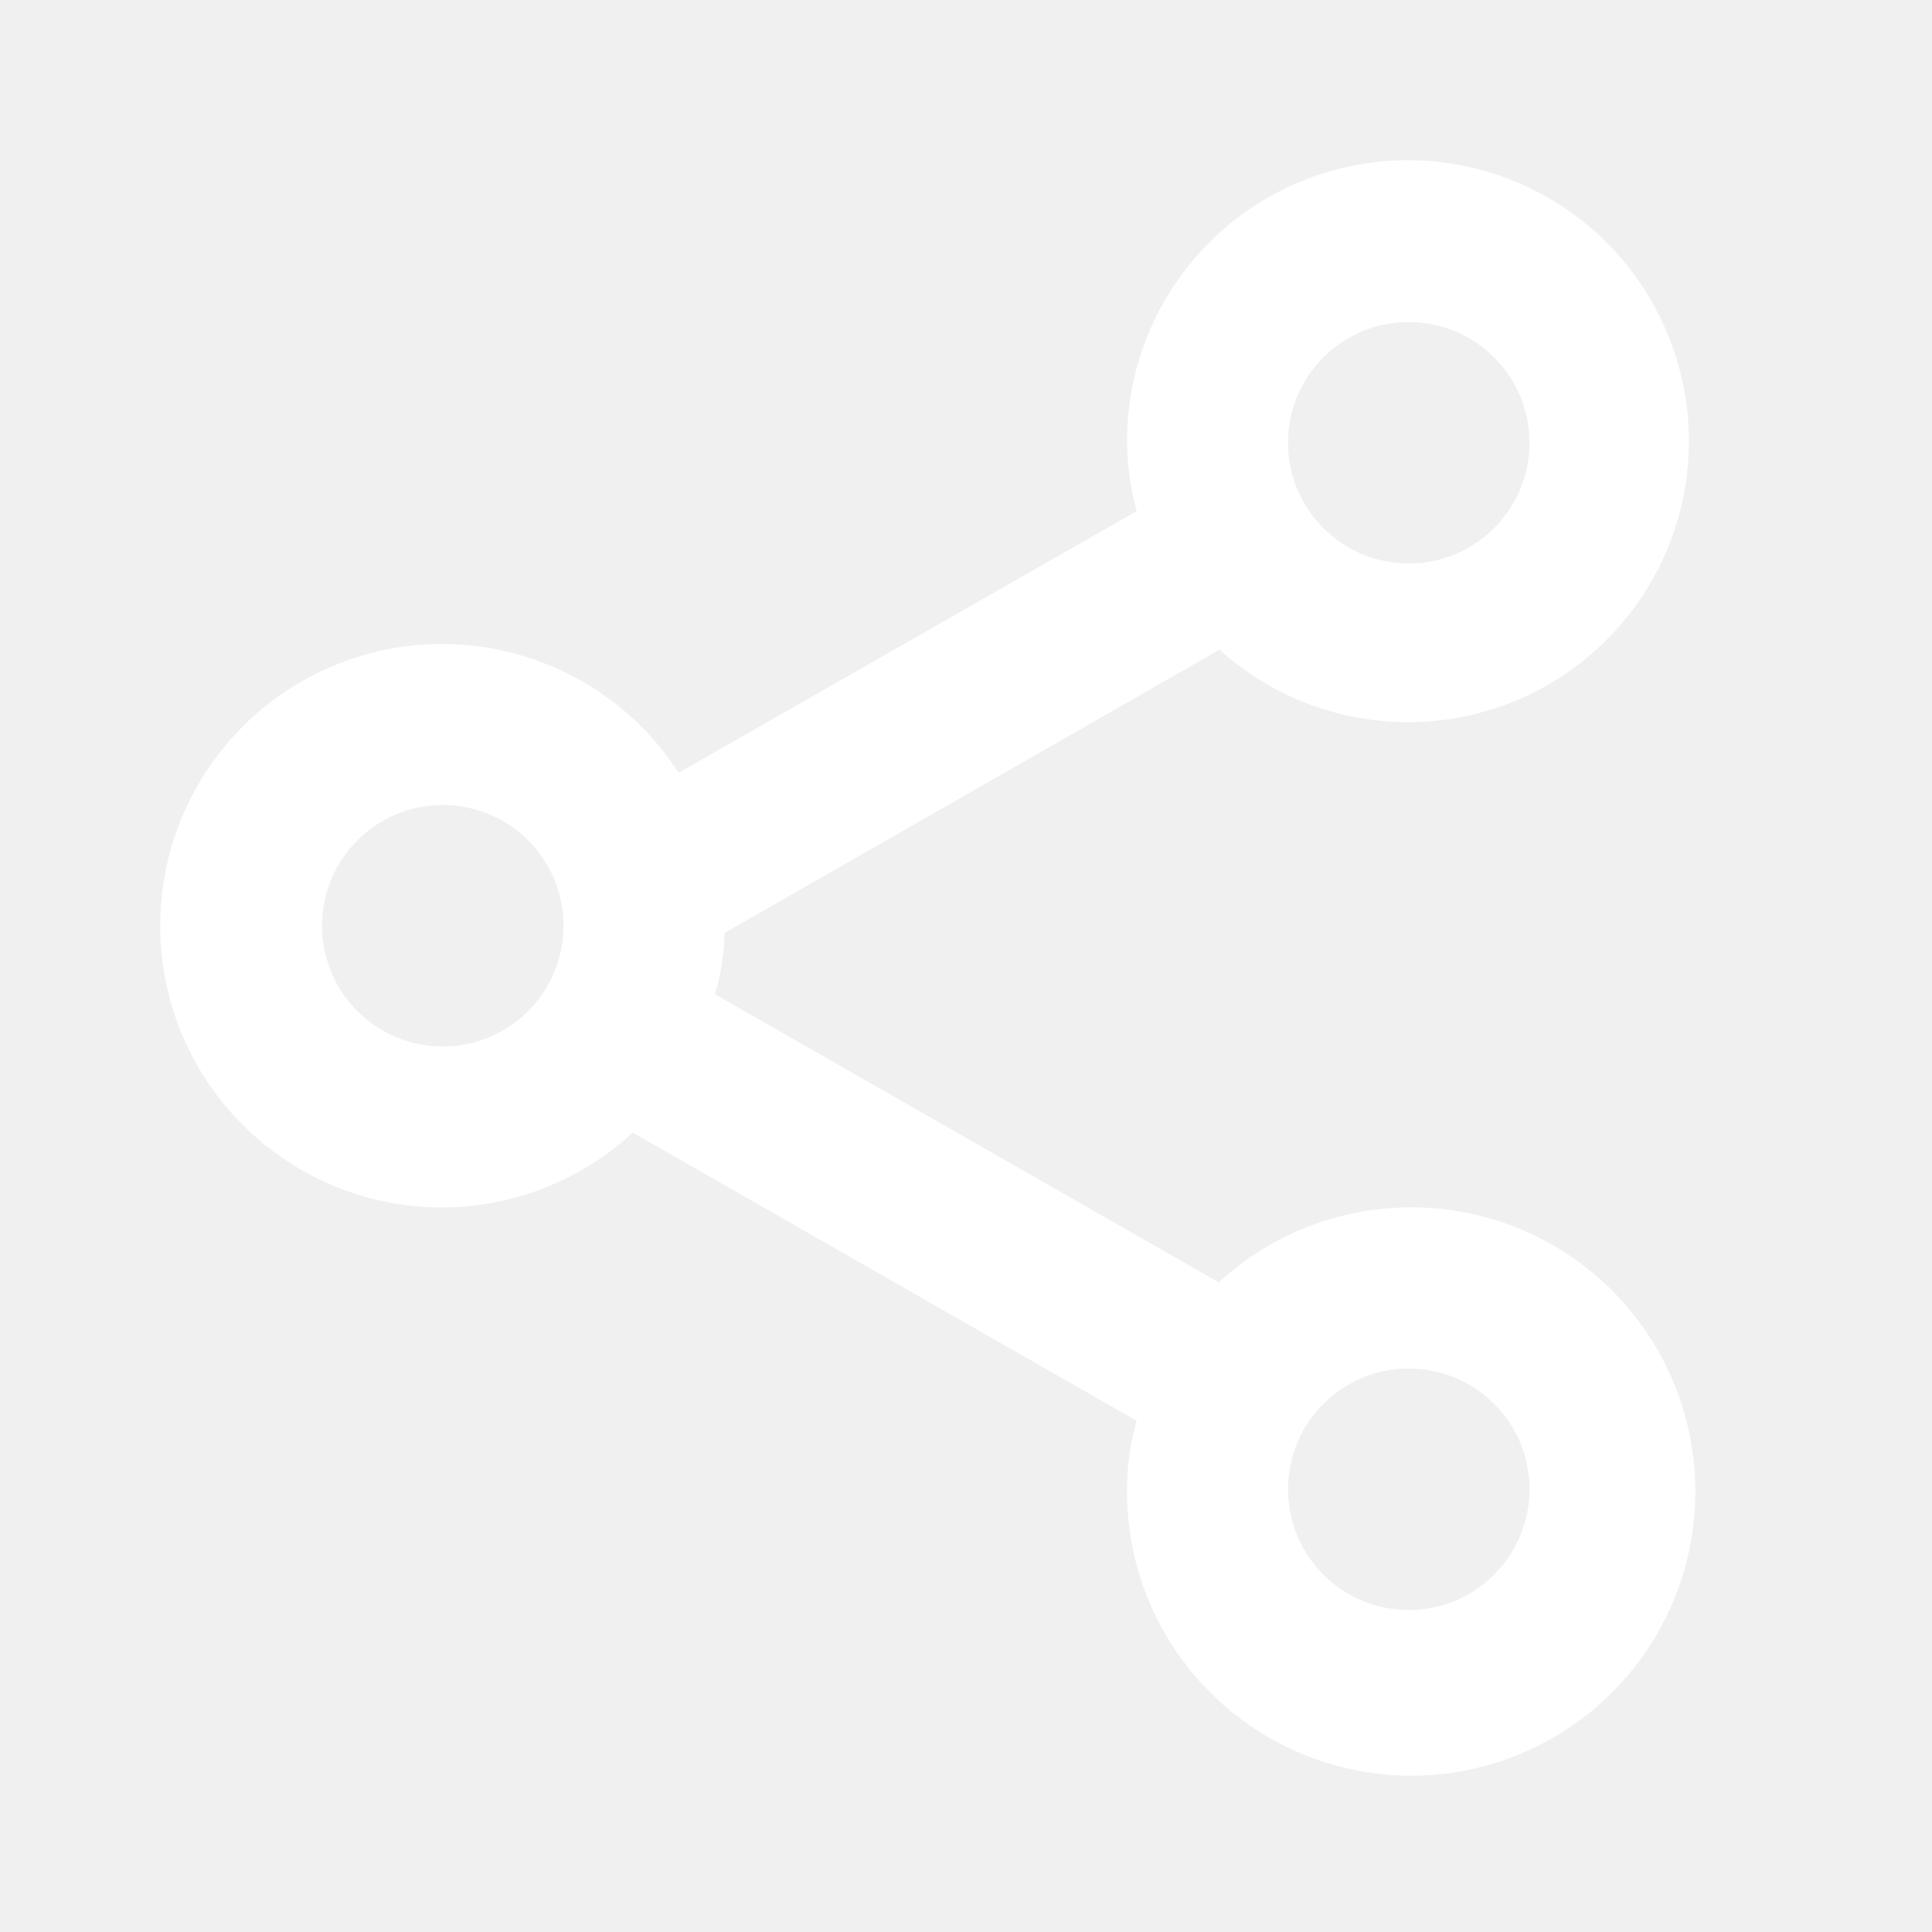
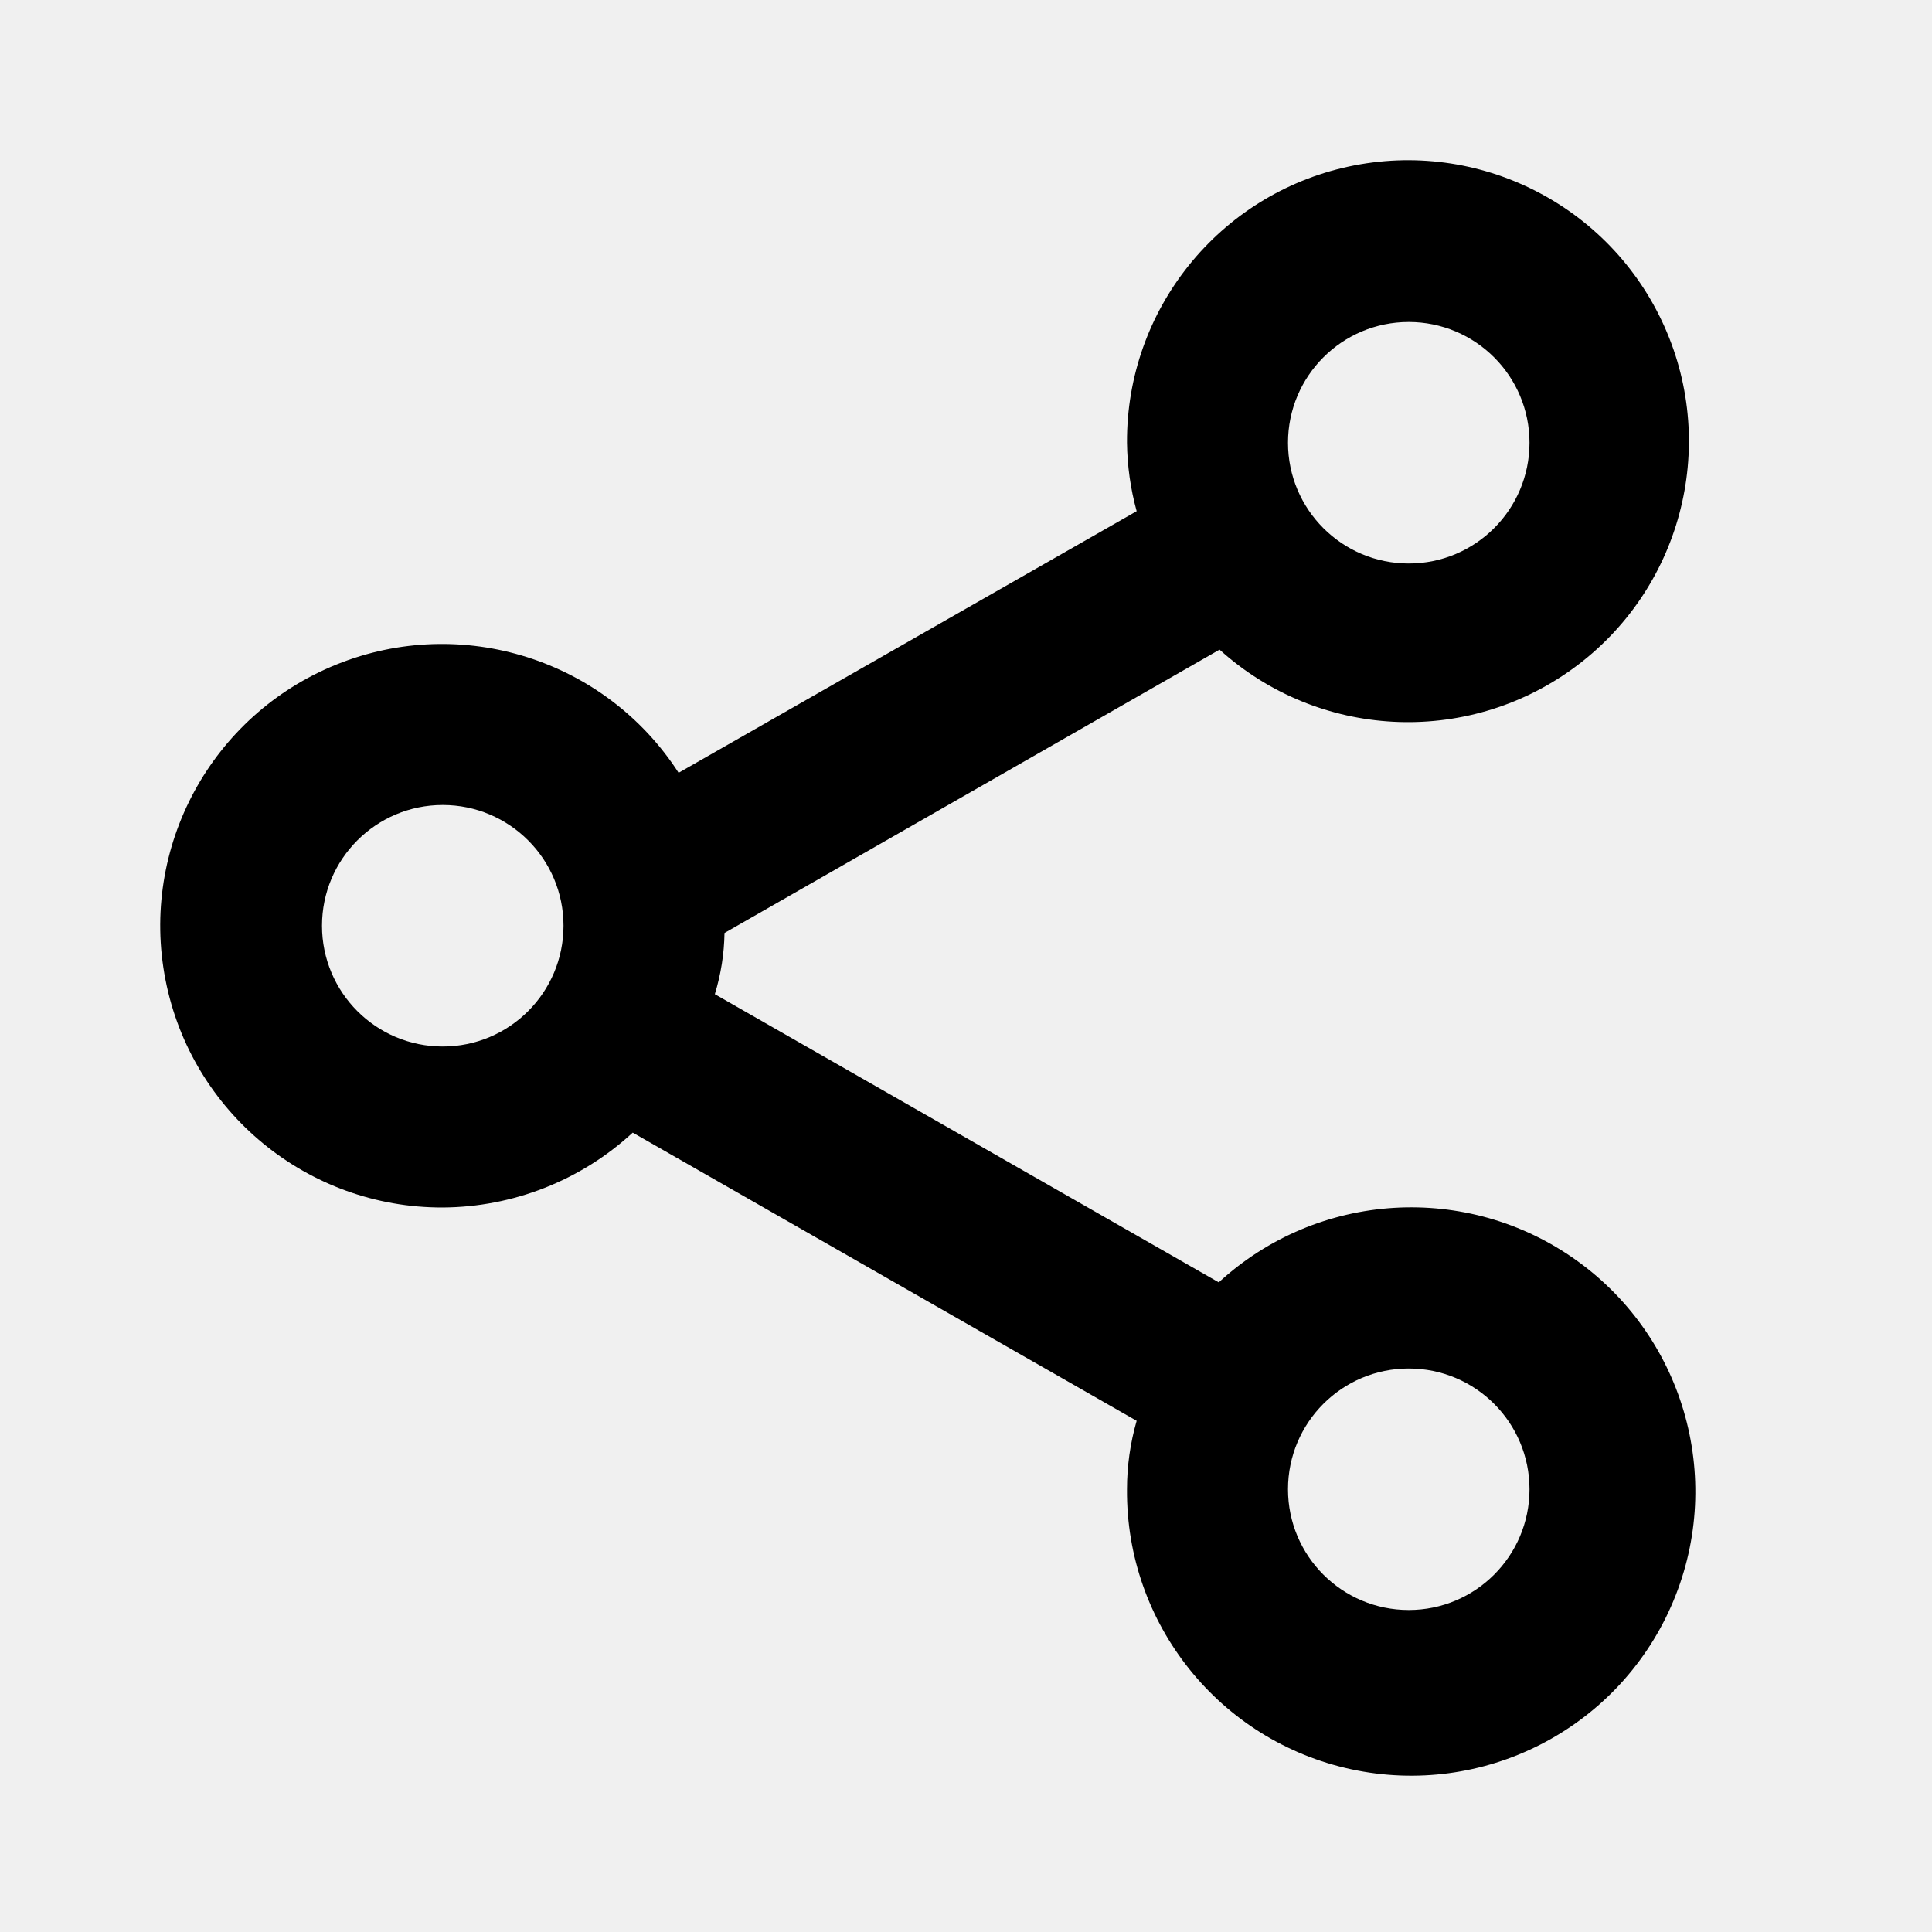
- <svg xmlns="http://www.w3.org/2000/svg" width="24" height="24" viewBox="0 0 24 24" style="fill:#fff;transform: ;msFilter:;">
+ <svg xmlns="http://www.w3.org/2000/svg" width="24" height="24" viewBox="0 0 24 24" style="transform: ;msFilter:;">
  <path d="M5.5 15a3.51 3.51 0 0 0 2.36-.93l6.26 3.58a3.06 3.06 0 0 0-.12.85 3.53 3.53 0 1 0 1.14-2.57l-6.26-3.58a2.74 2.74 0 0 0 .12-.76l6.15-3.52A3.49 3.49 0 1 0 14 5.5a3.35 3.35 0 0 0 .12.85L8.43 9.6A3.5 3.5 0 1 0 5.5 15zm12 2a1.5 1.5 0 1 1-1.5 1.5 1.5 1.5 0 0 1 1.5-1.5zm0-13A1.5 1.5 0 1 1 16 5.5 1.5 1.5 0 0 1 17.5 4zm-12 6A1.5 1.5 0 1 1 4 11.5 1.5 1.5 0 0 1 5.5 10z" />
</svg>
